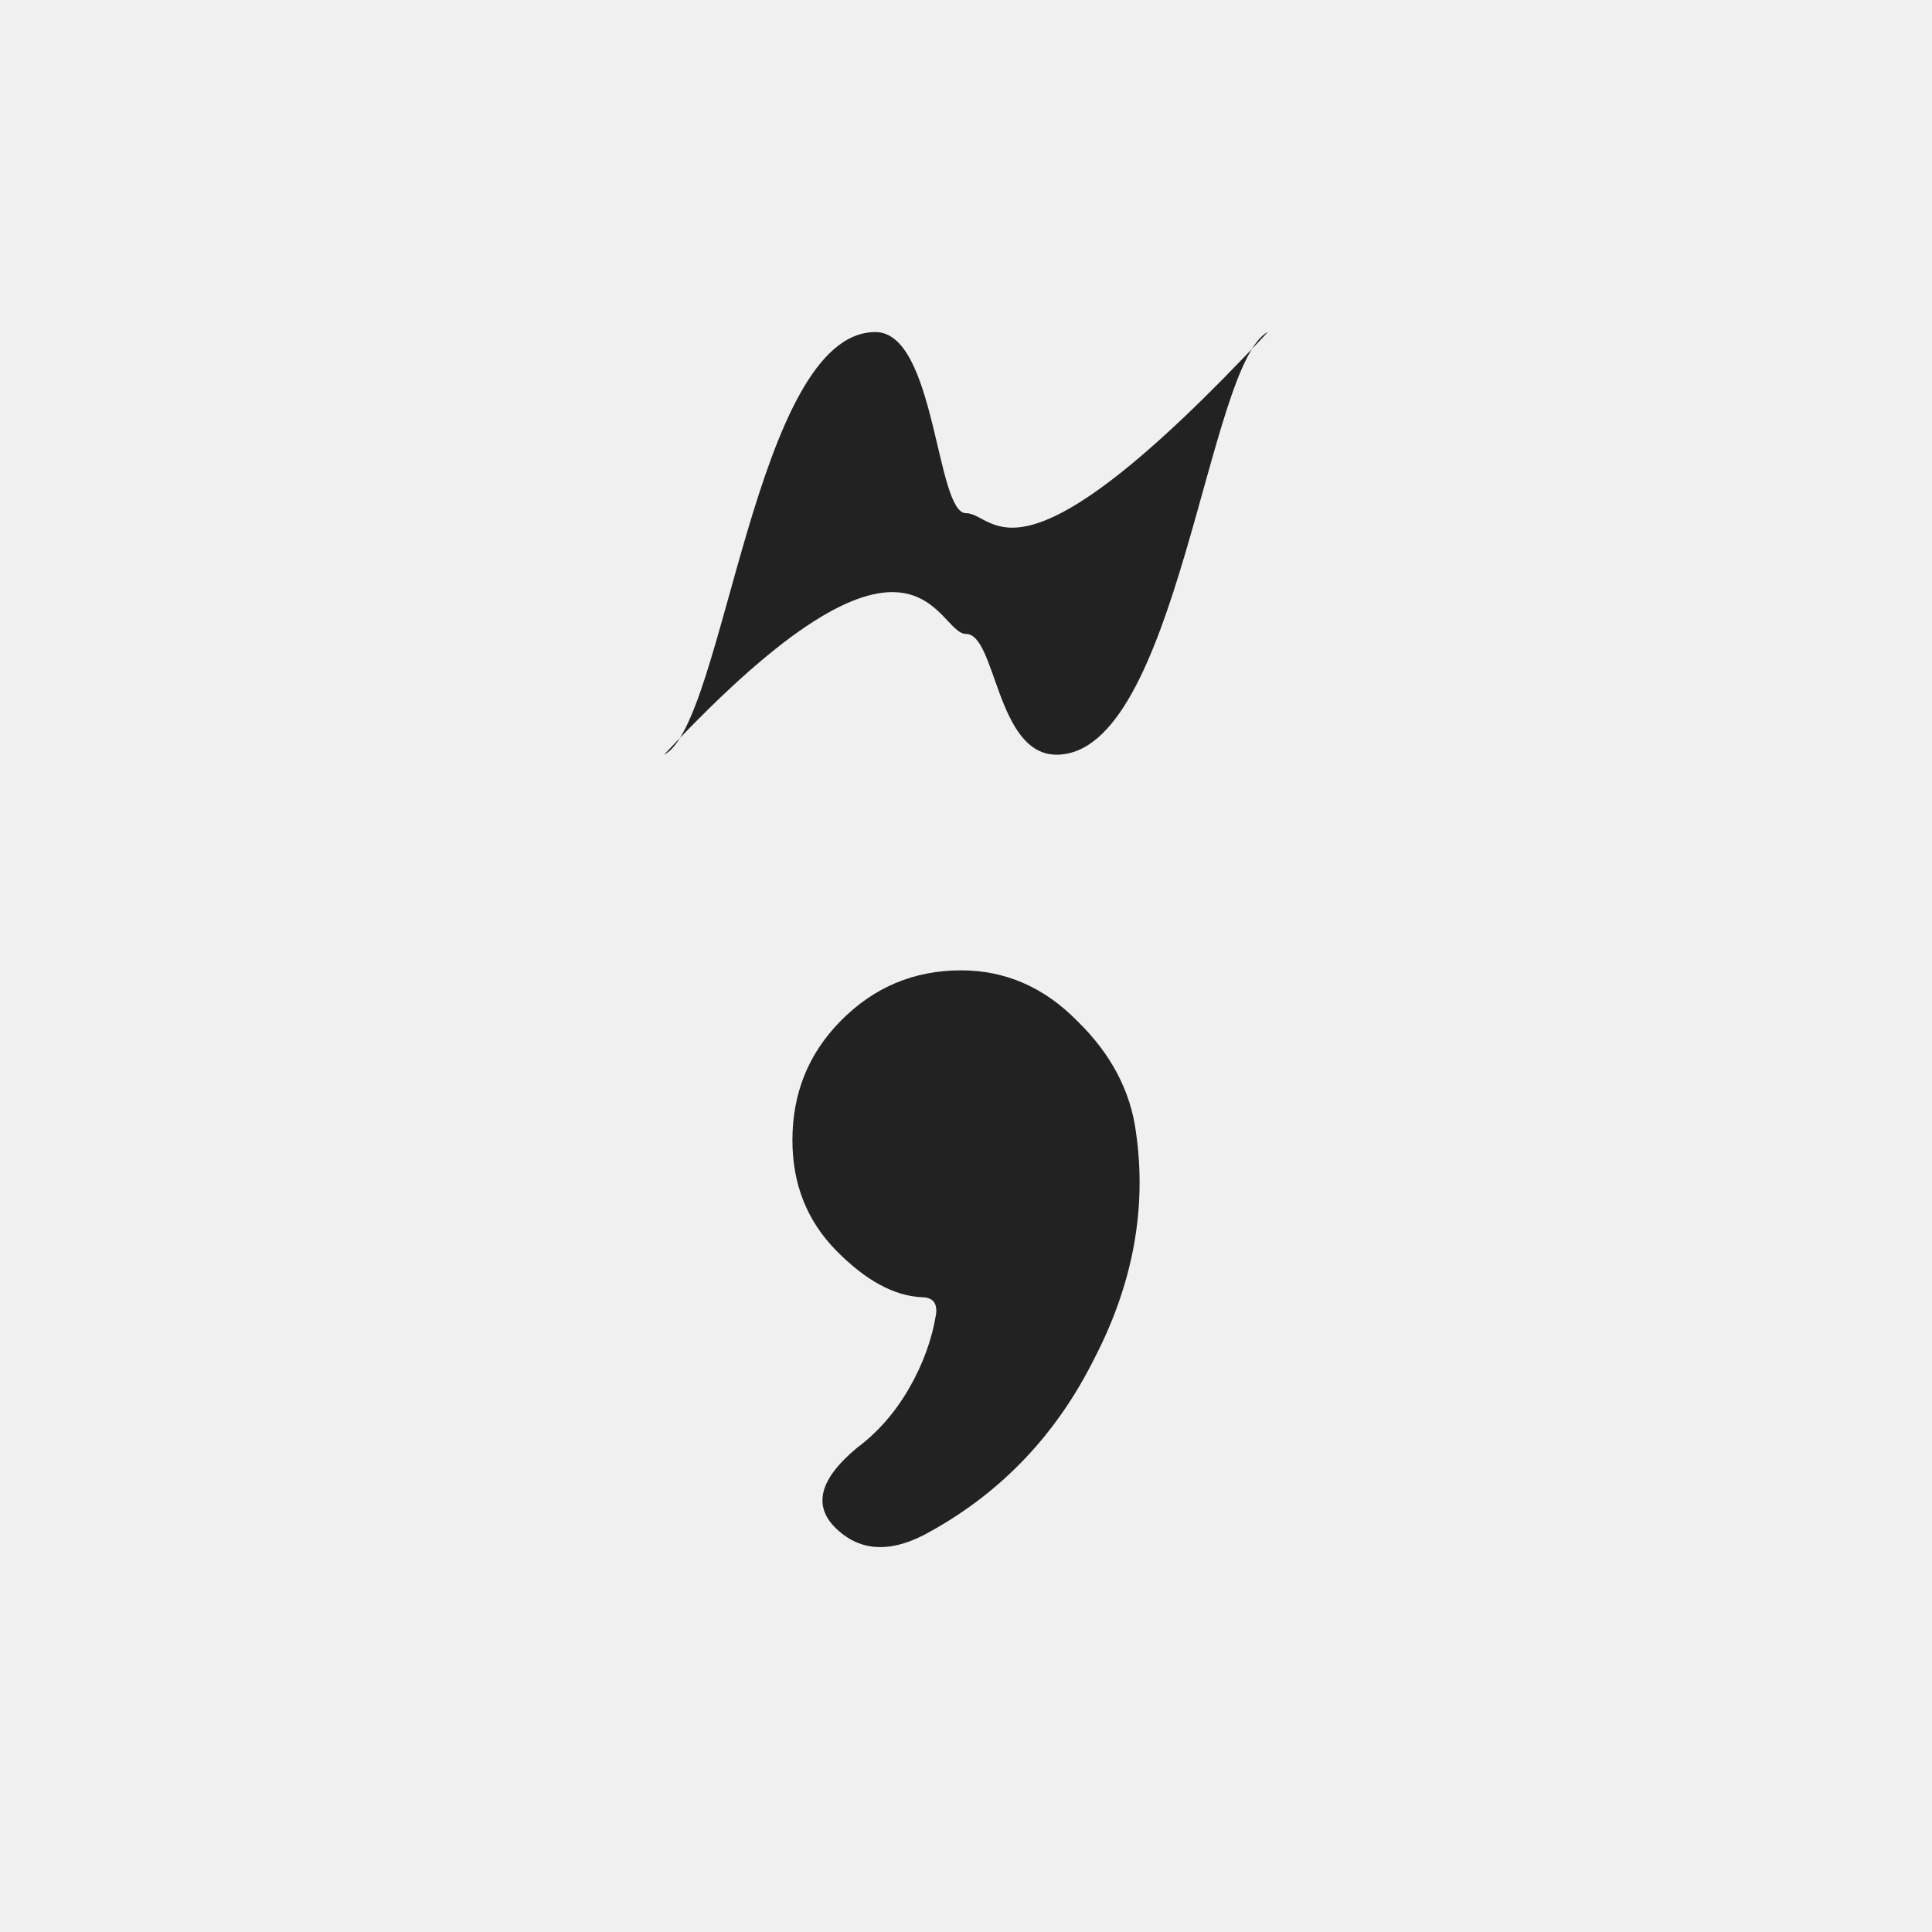
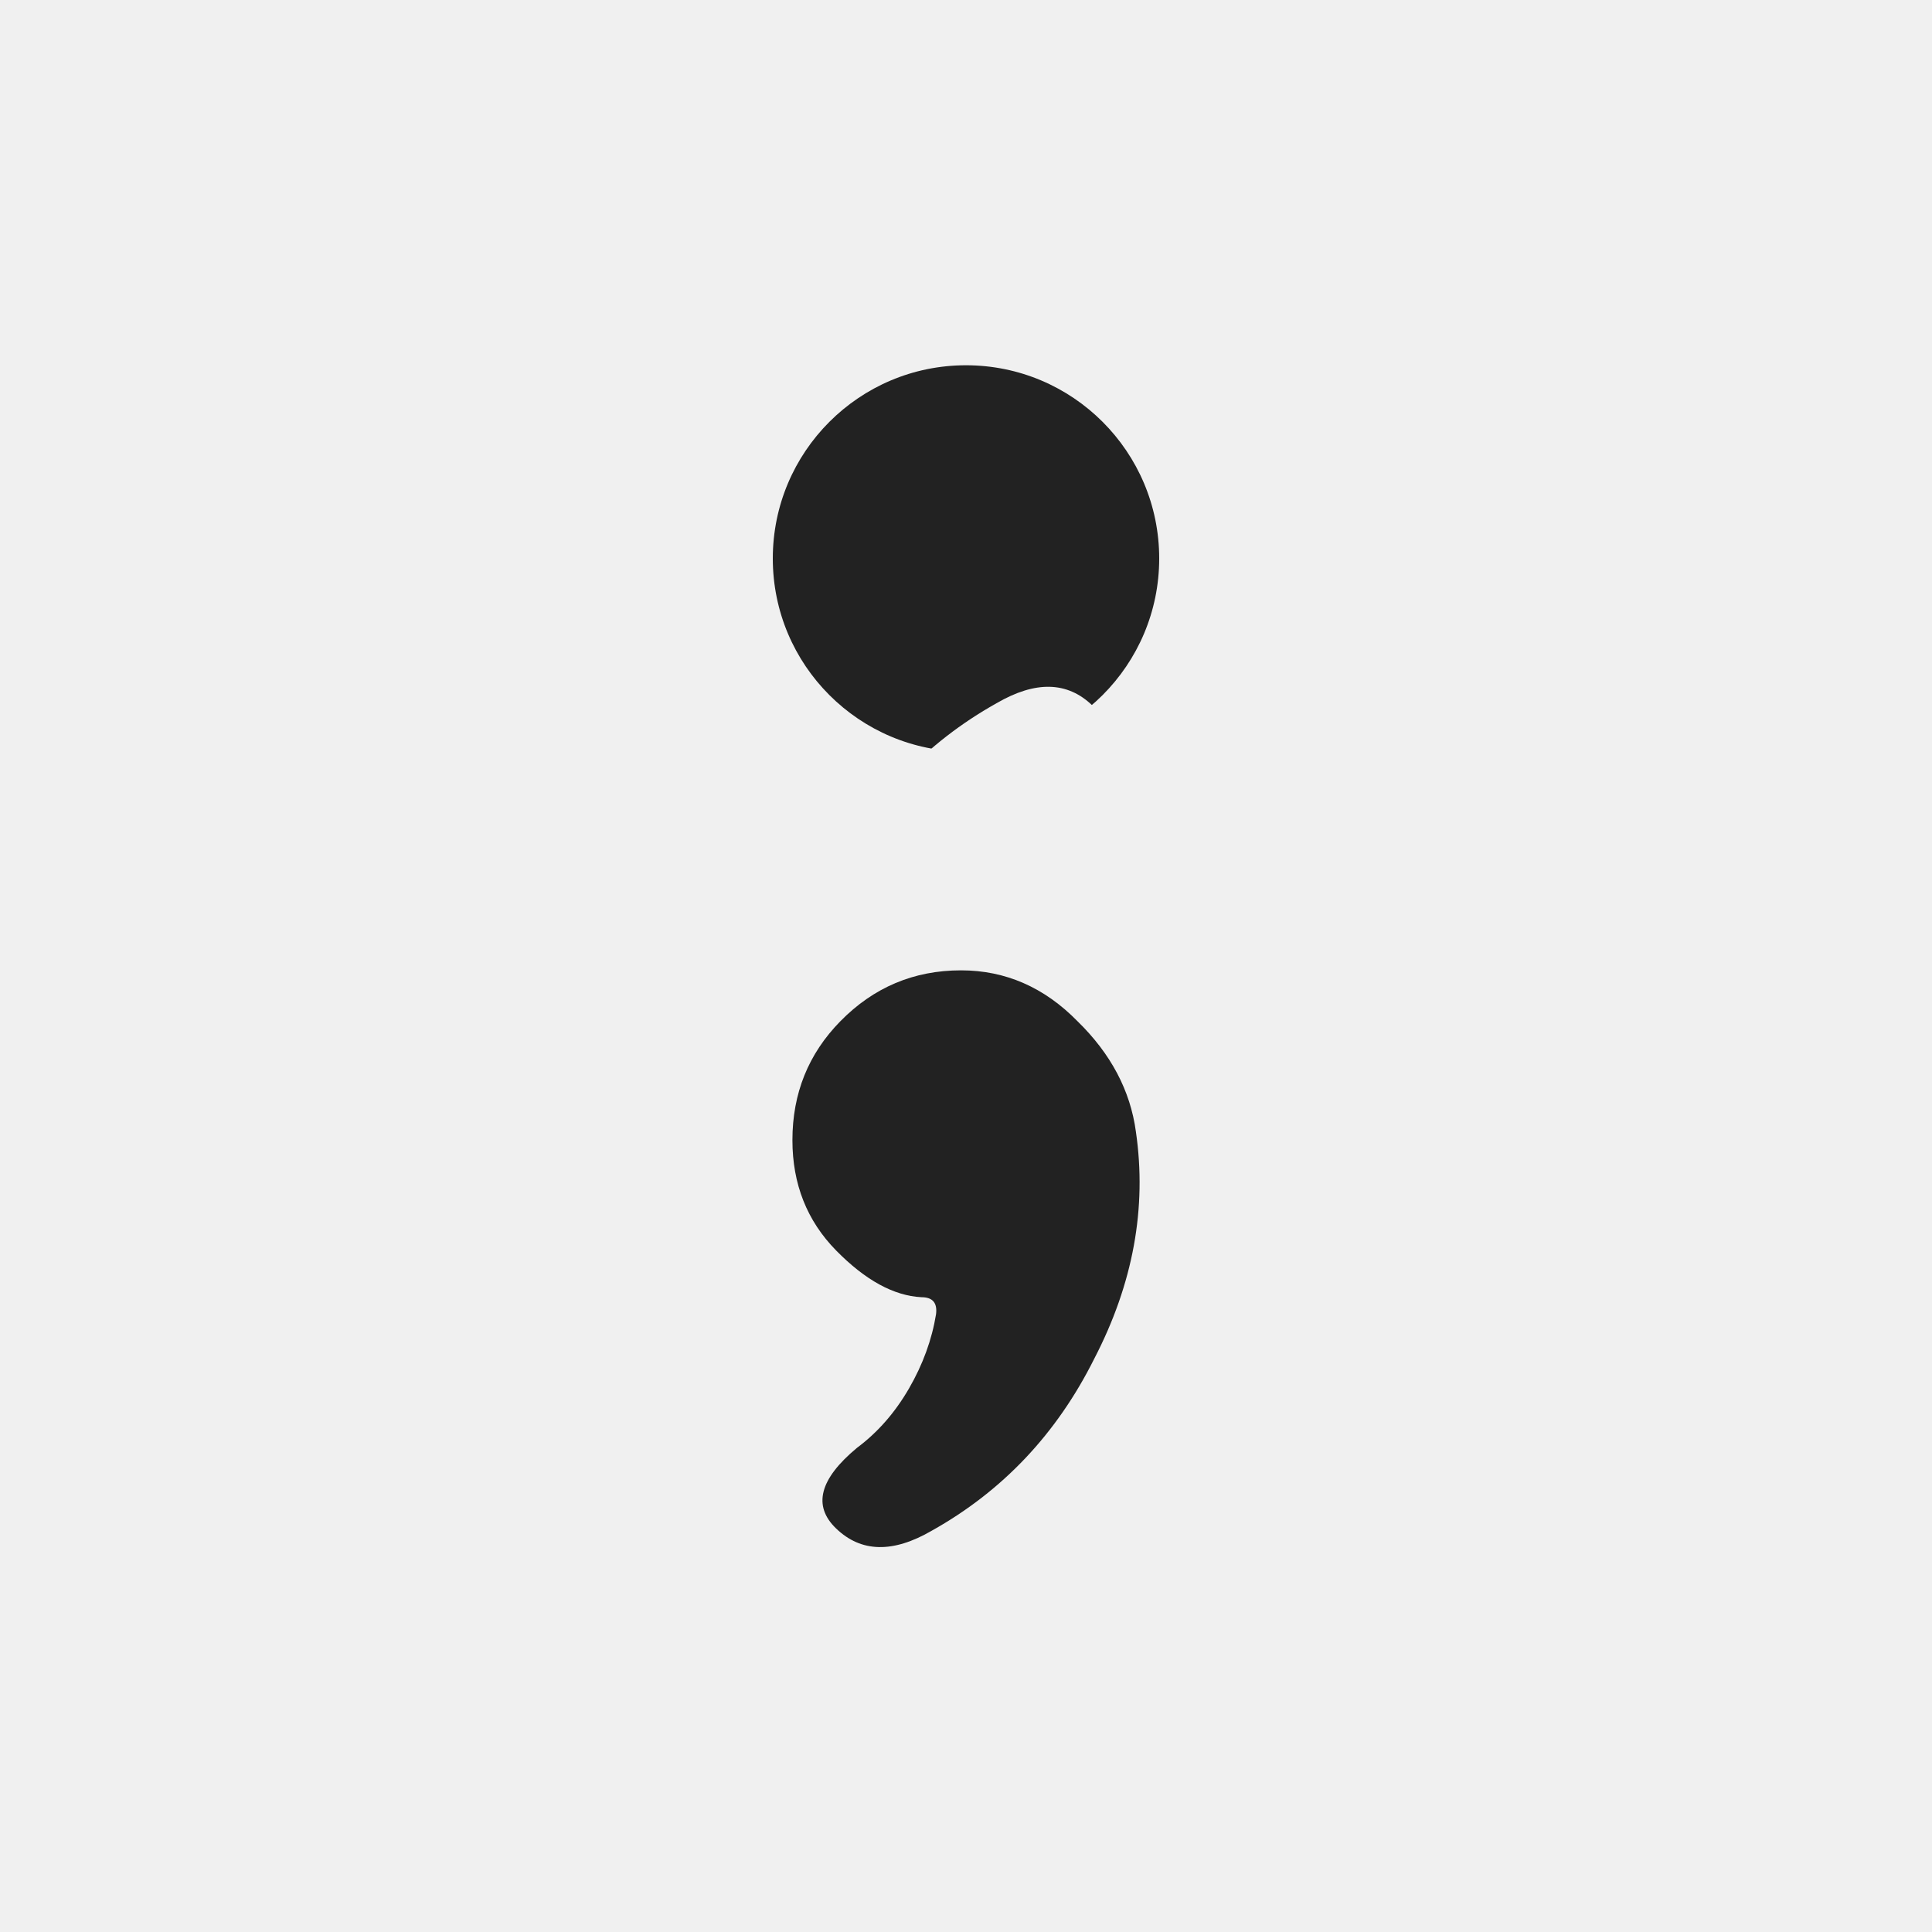
<svg xmlns="http://www.w3.org/2000/svg" width="32" height="32" viewBox="0 0 32 32" fill="none">
  <style>
  .icon { fill: #222; }
  @media (prefers-color-scheme: dark) { .icon { fill: white; } }
</style>
-   <path class="icon" d="M13.125 18.884C13.125 18.111 13.389 17.455 13.918 16.916C14.47 16.353 15.136 16.072 15.918 16.072C16.653 16.072 17.297 16.353 17.848 16.916C18.4 17.455 18.722 18.064 18.814 18.744C18.998 20.009 18.768 21.263 18.124 22.505C17.504 23.747 16.607 24.696 15.435 25.352C14.791 25.727 14.263 25.715 13.849 25.317C13.458 24.942 13.573 24.497 14.194 23.981C14.539 23.724 14.826 23.395 15.056 22.997C15.286 22.599 15.435 22.189 15.504 21.767C15.527 21.579 15.447 21.486 15.263 21.486C14.803 21.462 14.332 21.204 13.849 20.712C13.366 20.22 13.125 19.611 13.125 18.884Z" />
-   <path class="icon" d="M11 12.5 C12 12, 12.5 5.5, 14.5 5.5 C15.5 5.5, 15.5 8.5, 16 8.5 C16.5 8.5, 16.8 10, 21 5.5 C20 6, 19.5 12.5, 17.5 12.5 C16.5 12.5, 16.5 10.5, 16 10.5 C15.5 10.5, 15.2 8, 11 12.5Z" />
+   <defs>
+     <path id="comma" d="M13.125 18.884C13.125 18.111 13.389 17.455 13.918 16.916C14.47 16.353 15.136 16.072 15.918 16.072C16.653 16.072 17.297 16.353 17.848 16.916C18.4 17.455 18.722 18.064 18.814 18.744C18.998 20.009 18.768 21.263 18.124 22.505C17.504 23.747 16.607 24.696 15.435 25.352C14.791 25.727 14.263 25.715 13.849 25.317C13.458 24.942 13.573 24.497 14.194 23.981C14.539 23.724 14.826 23.395 15.056 22.997C15.286 22.599 15.435 22.189 15.504 21.767C15.527 21.579 15.447 21.486 15.263 21.486C14.803 21.462 14.332 21.204 13.849 20.712C13.366 20.22 13.125 19.611 13.125 18.884Z" />
+     <mask id="t">
+       <rect width="32" height="32" fill="black" />
+       <circle cx="16" cy="9.25" r="3.2" fill="white" />
+       <g transform="rotate(180, 15.97, 18.5)">
+         <use href="#comma" fill="black" />
+       </g>
+     </mask>
+   </defs>
+   <rect width="32" height="32" class="icon" mask="url(#t)" />
+   <use href="#comma" class="icon" />
</svg>
